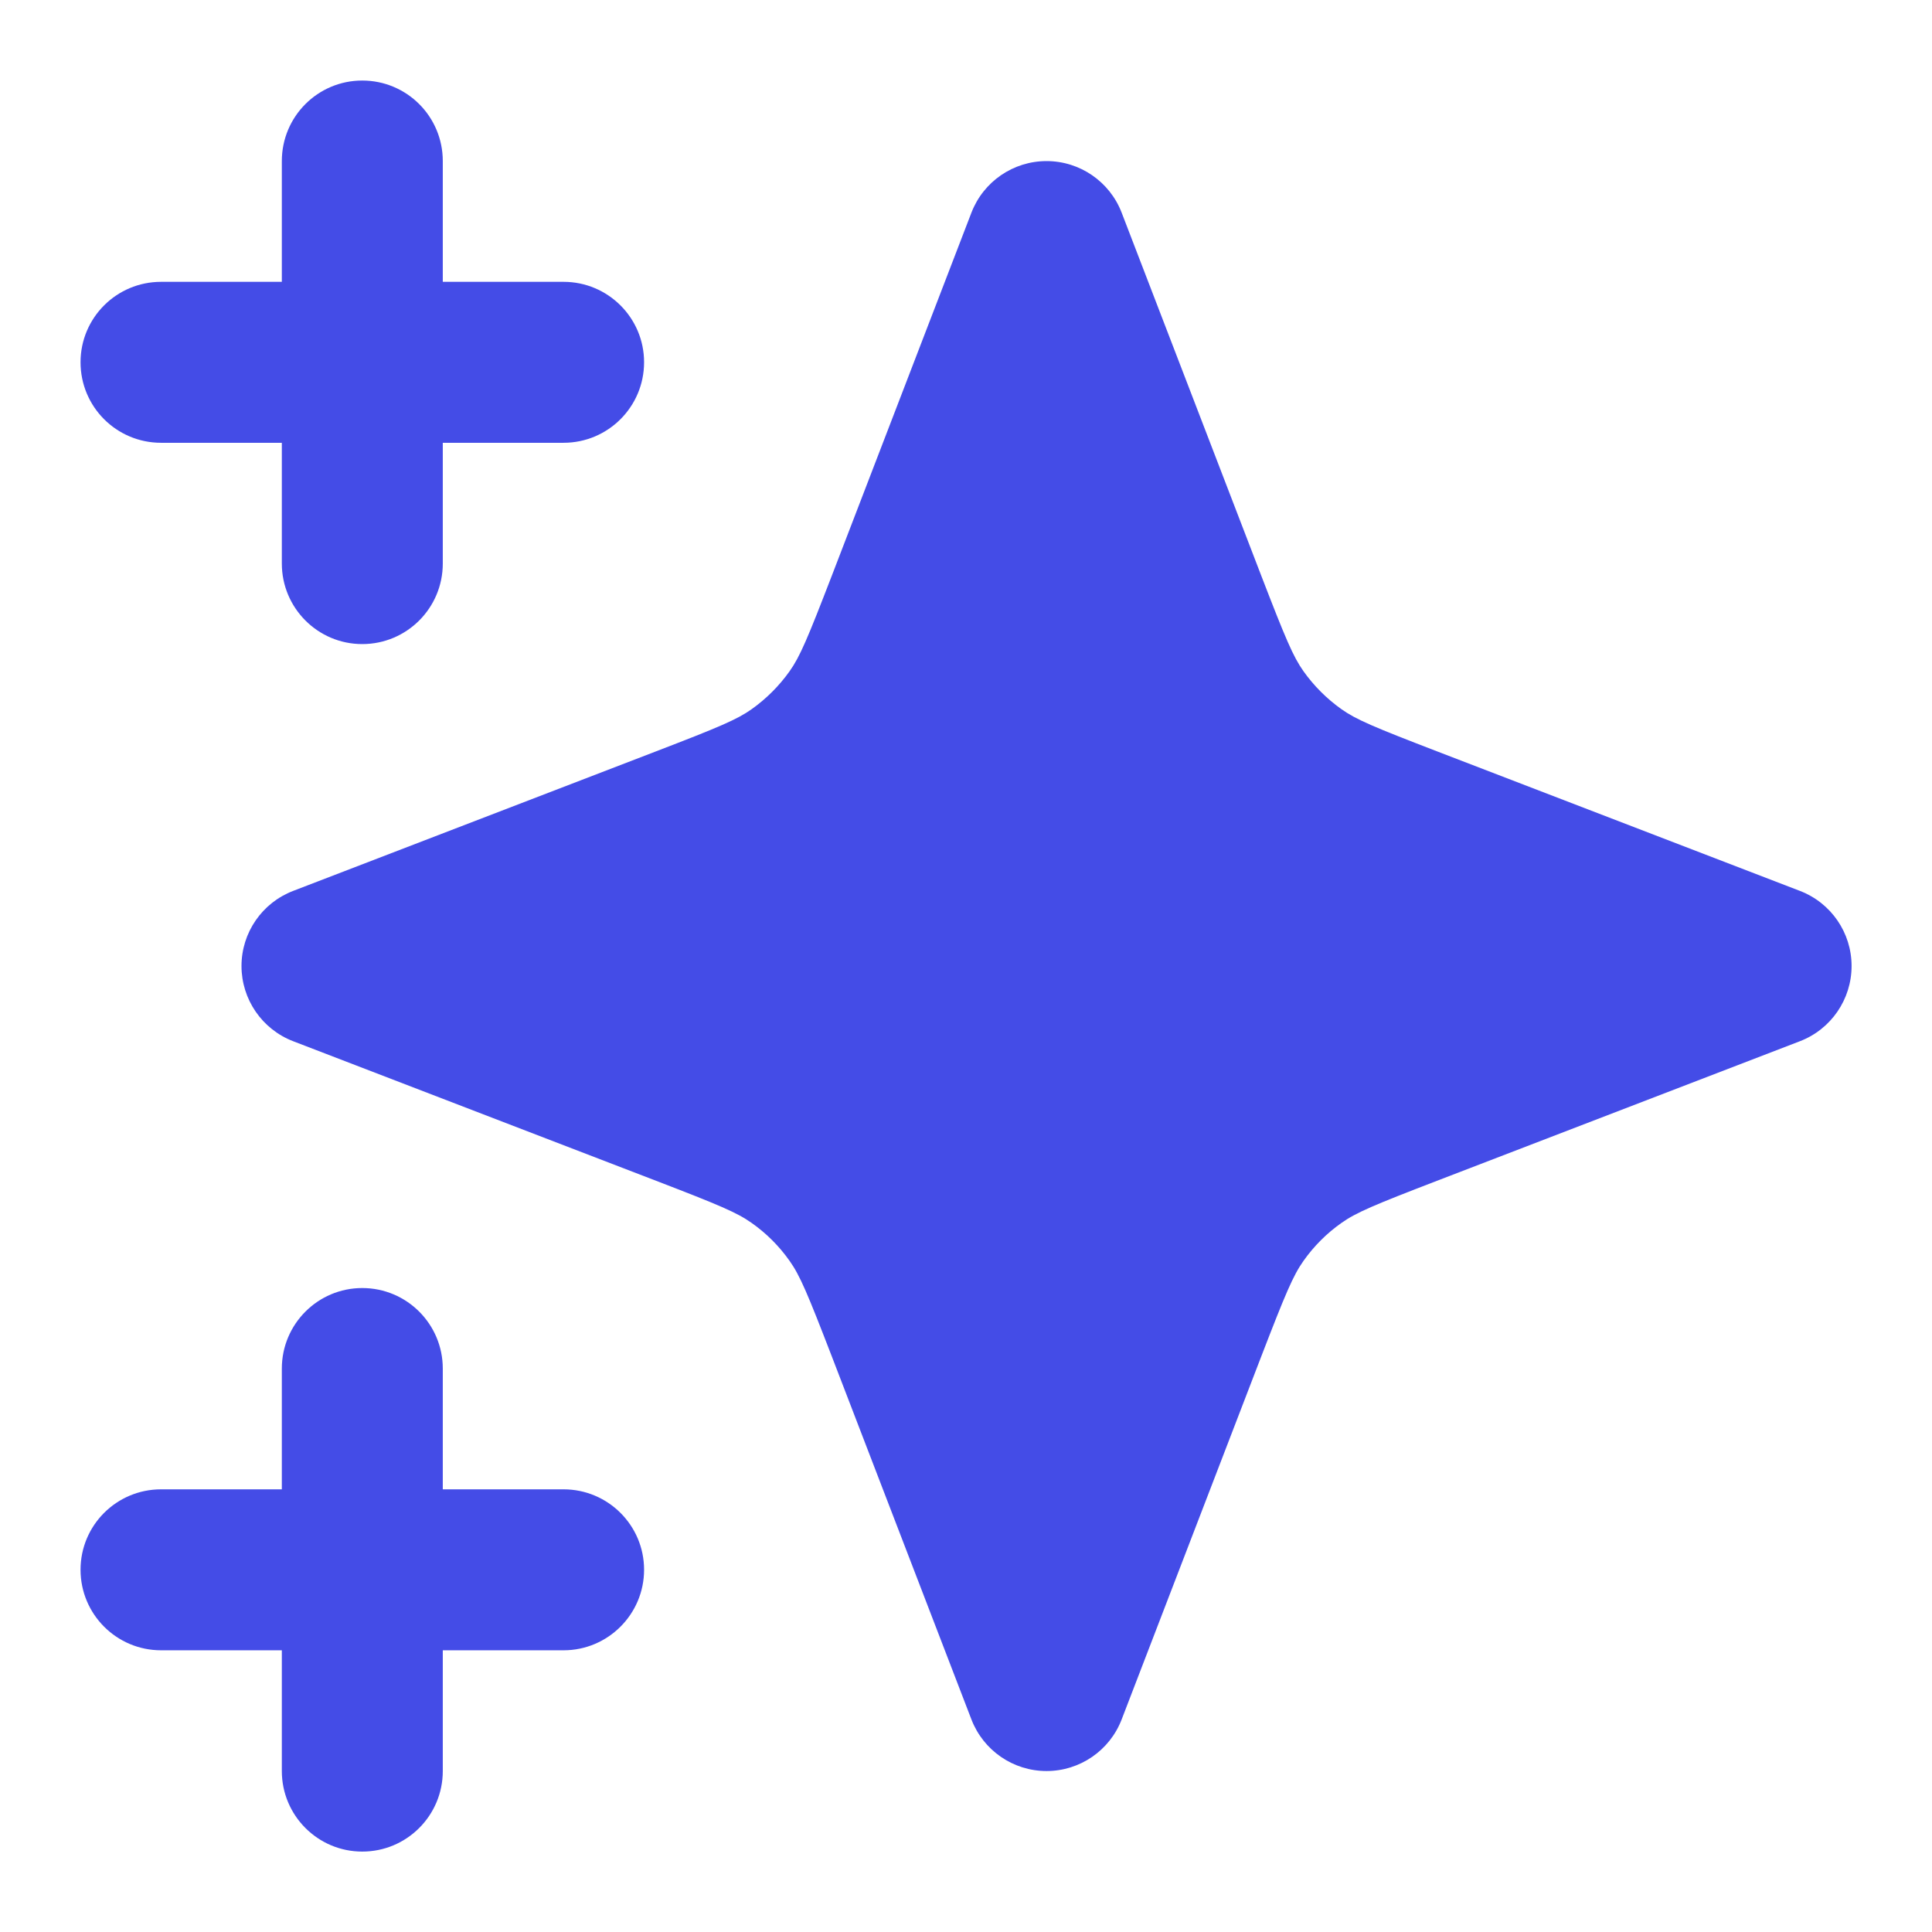
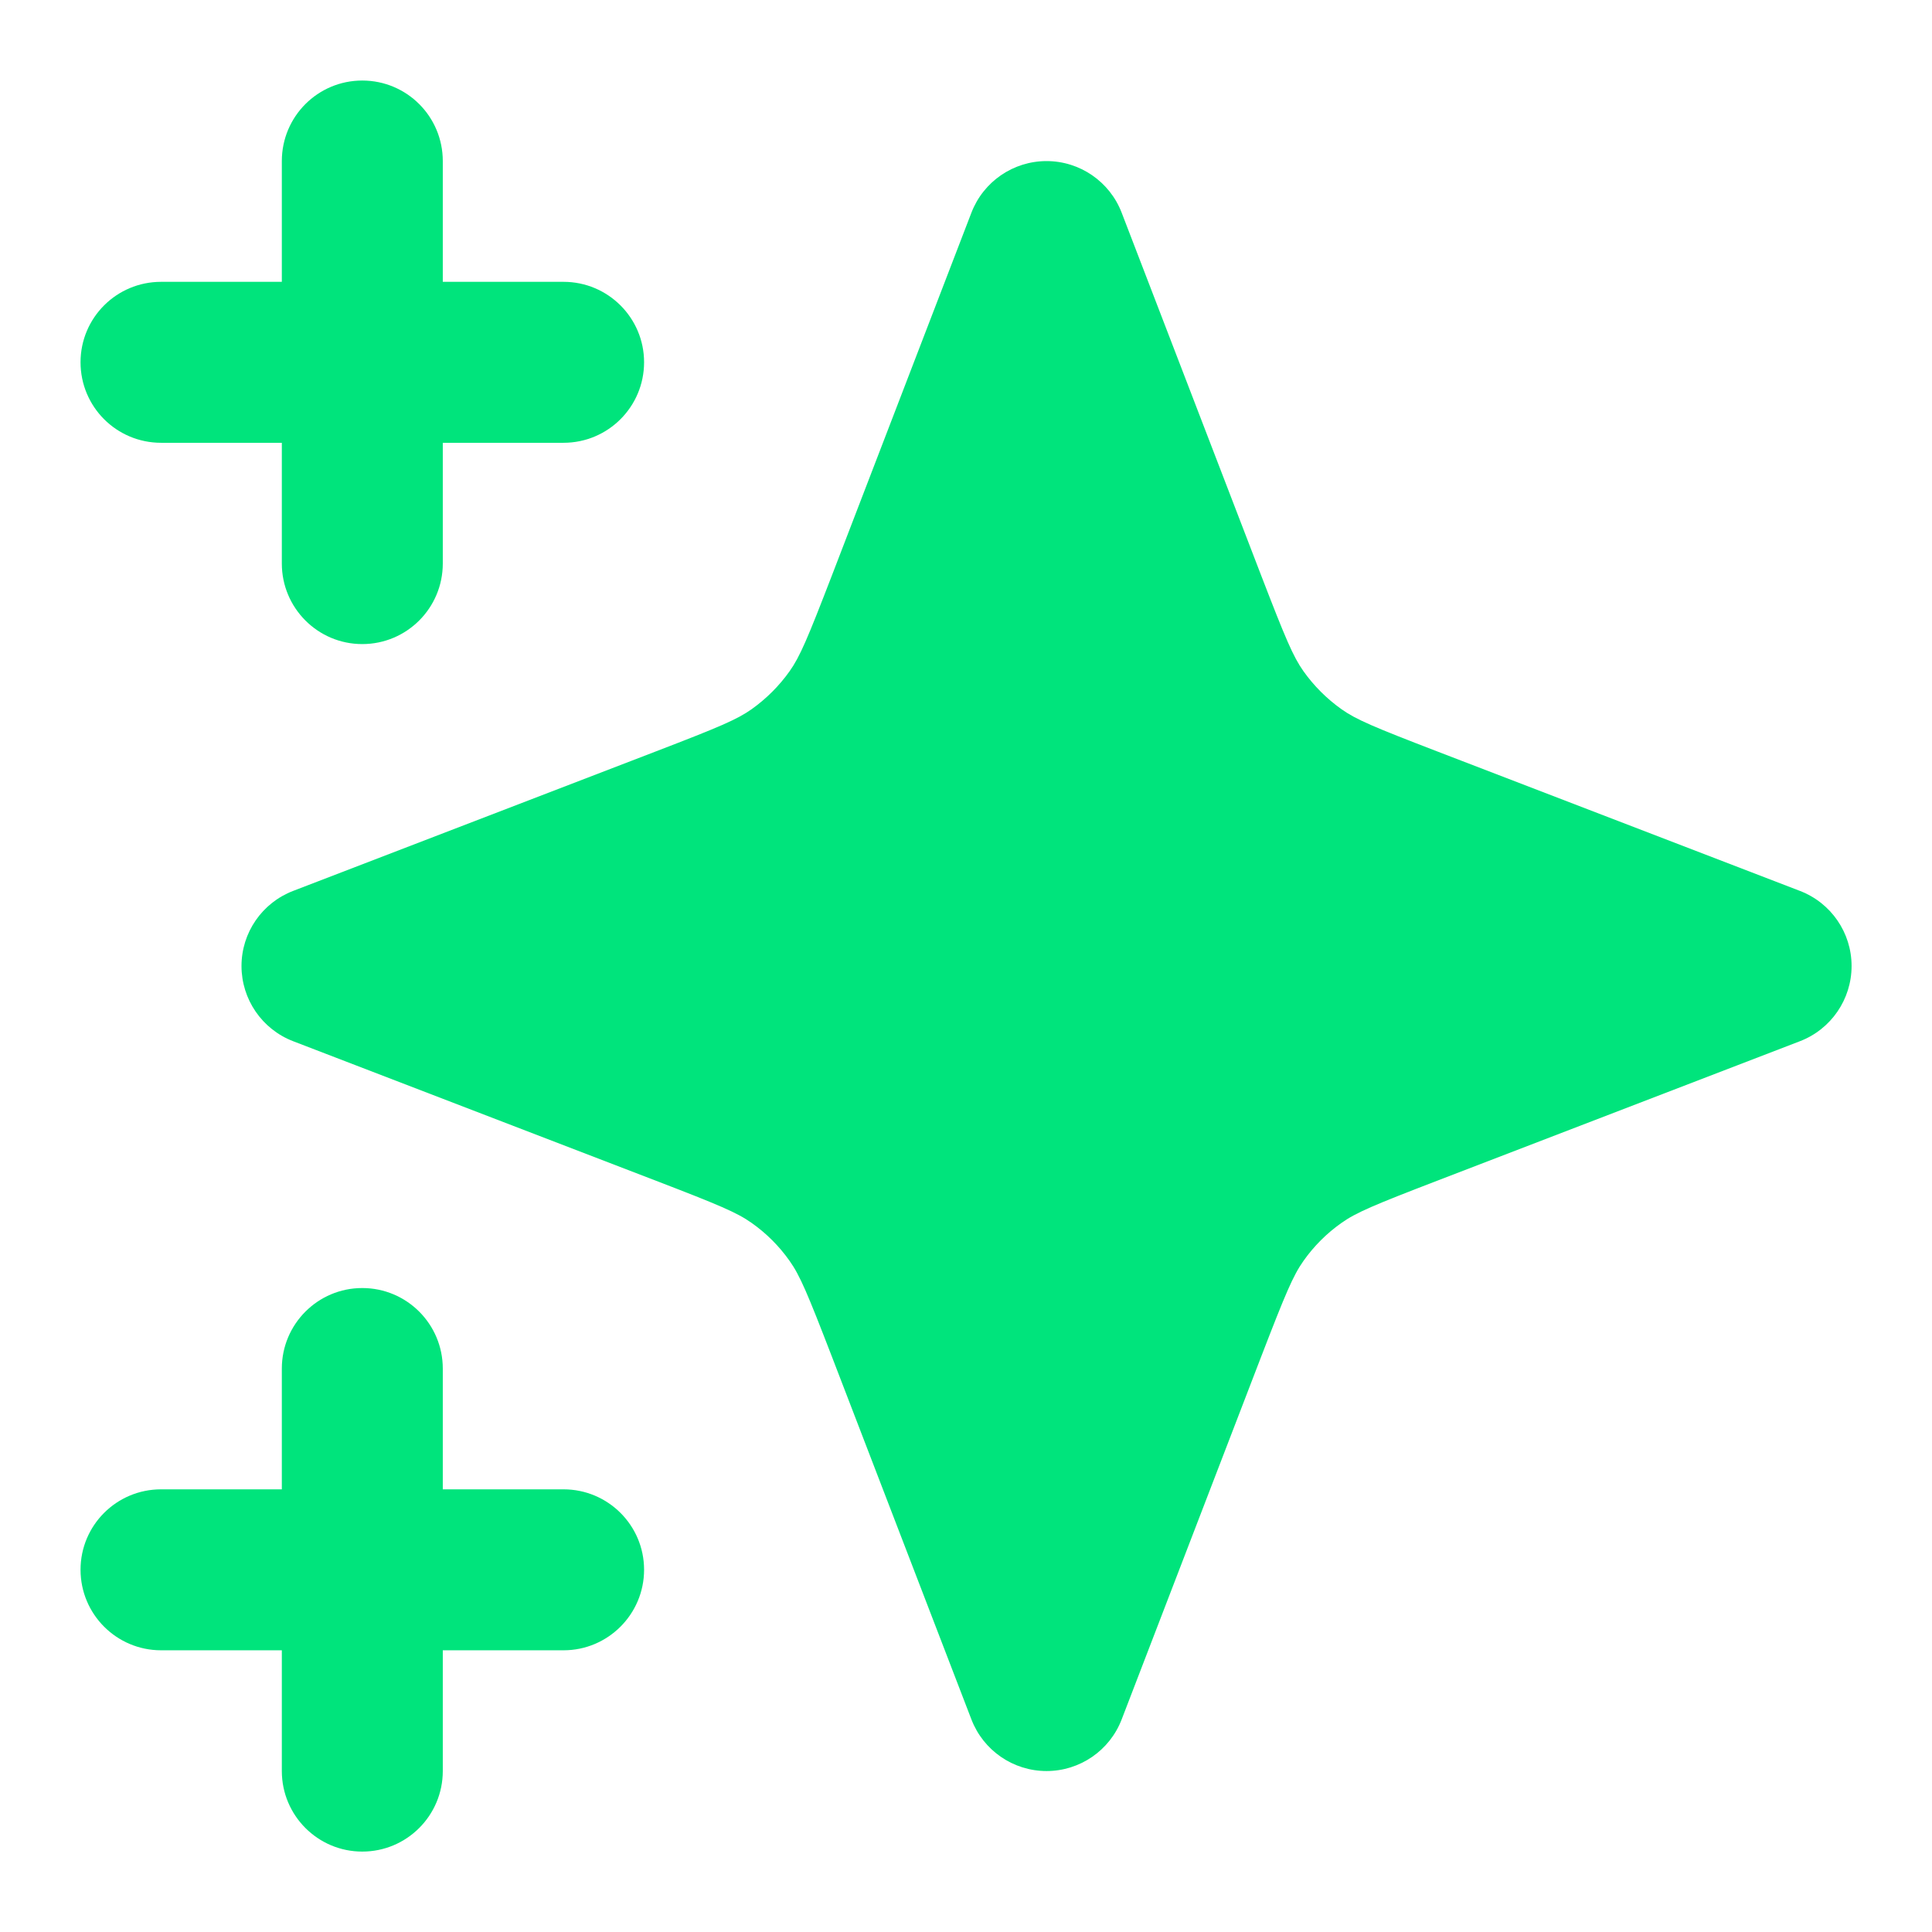
<svg xmlns="http://www.w3.org/2000/svg" width="16" height="16" viewBox="0 0 16 16" fill="none">
-   <path d="M3.667 1.334C3.667 0.965 3.369 0.667 3 0.667C2.632 0.667 2.334 0.965 2.334 1.334V2.334H1.334C0.965 2.334 0.667 2.632 0.667 3C0.667 3.369 0.965 3.667 1.334 3.667H2.334V4.667C2.334 5.035 2.632 5.334 3 5.334C3.369 5.334 3.667 5.035 3.667 4.667V3.667H4.667C5.035 3.667 5.334 3.369 5.334 3C5.334 2.632 5.035 2.334 4.667 2.334H3.667V1.334Z" fill="#444CE7" />
-   <path d="M3.667 11.334C3.667 10.966 3.369 10.667 3 10.667C2.632 10.667 2.334 10.966 2.334 11.334V12.334H1.334C0.965 12.334 0.667 12.632 0.667 13C0.667 13.368 0.965 13.667 1.334 13.667H2.334V14.667C2.334 15.035 2.632 15.334 3 15.334C3.369 15.334 3.667 15.035 3.667 14.667V13.667H4.667C5.035 13.667 5.334 13.368 5.334 13C5.334 12.632 5.035 12.334 4.667 12.334H3.667V11.334Z" fill="#444CE7" />
-   <path d="M9.289 1.761C9.19 1.504 8.943 1.334 8.667 1.334C8.391 1.334 8.144 1.504 8.045 1.761L6.889 4.767C6.688 5.288 6.625 5.438 6.539 5.559C6.453 5.68 6.347 5.786 6.225 5.873C6.104 5.959 5.954 6.022 5.434 6.222L2.428 7.378C2.17 7.477 2 7.724 2 8C2 8.276 2.17 8.524 2.428 8.623L5.434 9.779C5.954 9.979 6.104 10.042 6.225 10.128C6.347 10.214 6.453 10.32 6.539 10.442C6.625 10.563 6.688 10.713 6.889 11.234L8.045 14.24C8.144 14.497 8.391 14.667 8.667 14.667C8.943 14.667 9.19 14.497 9.289 14.24L10.445 11.234C10.646 10.713 10.709 10.563 10.795 10.442C10.881 10.32 10.987 10.214 11.109 10.128C11.23 10.042 11.38 9.979 11.9 9.779L14.906 8.623C15.164 8.524 15.334 8.276 15.334 8C15.334 7.724 15.164 7.477 14.906 7.378L11.9 6.222C11.38 6.022 11.23 5.959 11.109 5.873C10.987 5.786 10.881 5.68 10.795 5.559C10.709 5.438 10.646 5.288 10.445 4.767L9.289 1.761Z" fill="#444CE7" />
+   <path d="M3.667 1.334C3.667 0.965 3.369 0.667 3 0.667C2.632 0.667 2.334 0.965 2.334 1.334V2.334H1.334C0.965 2.334 0.667 2.632 0.667 3C0.667 3.369 0.965 3.667 1.334 3.667H2.334V4.667C2.334 5.035 2.632 5.334 3 5.334C3.369 5.334 3.667 5.035 3.667 4.667V3.667H4.667C5.035 3.667 5.334 3.369 5.334 3C5.334 2.632 5.035 2.334 4.667 2.334H3.667V1.334Z" fill="#00e47c" />
+   <path d="M3.667 11.334C3.667 10.966 3.369 10.667 3 10.667C2.632 10.667 2.334 10.966 2.334 11.334V12.334H1.334C0.965 12.334 0.667 12.632 0.667 13C0.667 13.368 0.965 13.667 1.334 13.667H2.334V14.667C2.334 15.035 2.632 15.334 3 15.334C3.369 15.334 3.667 15.035 3.667 14.667V13.667H4.667C5.035 13.667 5.334 13.368 5.334 13C5.334 12.632 5.035 12.334 4.667 12.334H3.667V11.334Z" fill="#00e47c" />
+   <path d="M9.289 1.761C9.19 1.504 8.943 1.334 8.667 1.334C8.391 1.334 8.144 1.504 8.045 1.761L6.889 4.767C6.688 5.288 6.625 5.438 6.539 5.559C6.453 5.68 6.347 5.786 6.225 5.873C6.104 5.959 5.954 6.022 5.434 6.222L2.428 7.378C2.17 7.477 2 7.724 2 8C2 8.276 2.17 8.524 2.428 8.623L5.434 9.779C5.954 9.979 6.104 10.042 6.225 10.128C6.347 10.214 6.453 10.32 6.539 10.442C6.625 10.563 6.688 10.713 6.889 11.234L8.045 14.24C8.144 14.497 8.391 14.667 8.667 14.667C8.943 14.667 9.19 14.497 9.289 14.24L10.445 11.234C10.646 10.713 10.709 10.563 10.795 10.442C10.881 10.32 10.987 10.214 11.109 10.128C11.23 10.042 11.38 9.979 11.9 9.779L14.906 8.623C15.164 8.524 15.334 8.276 15.334 8C15.334 7.724 15.164 7.477 14.906 7.378L11.9 6.222C11.38 6.022 11.23 5.959 11.109 5.873C10.987 5.786 10.881 5.68 10.795 5.559C10.709 5.438 10.646 5.288 10.445 4.767L9.289 1.761Z" fill="#00e47c" />
</svg>
